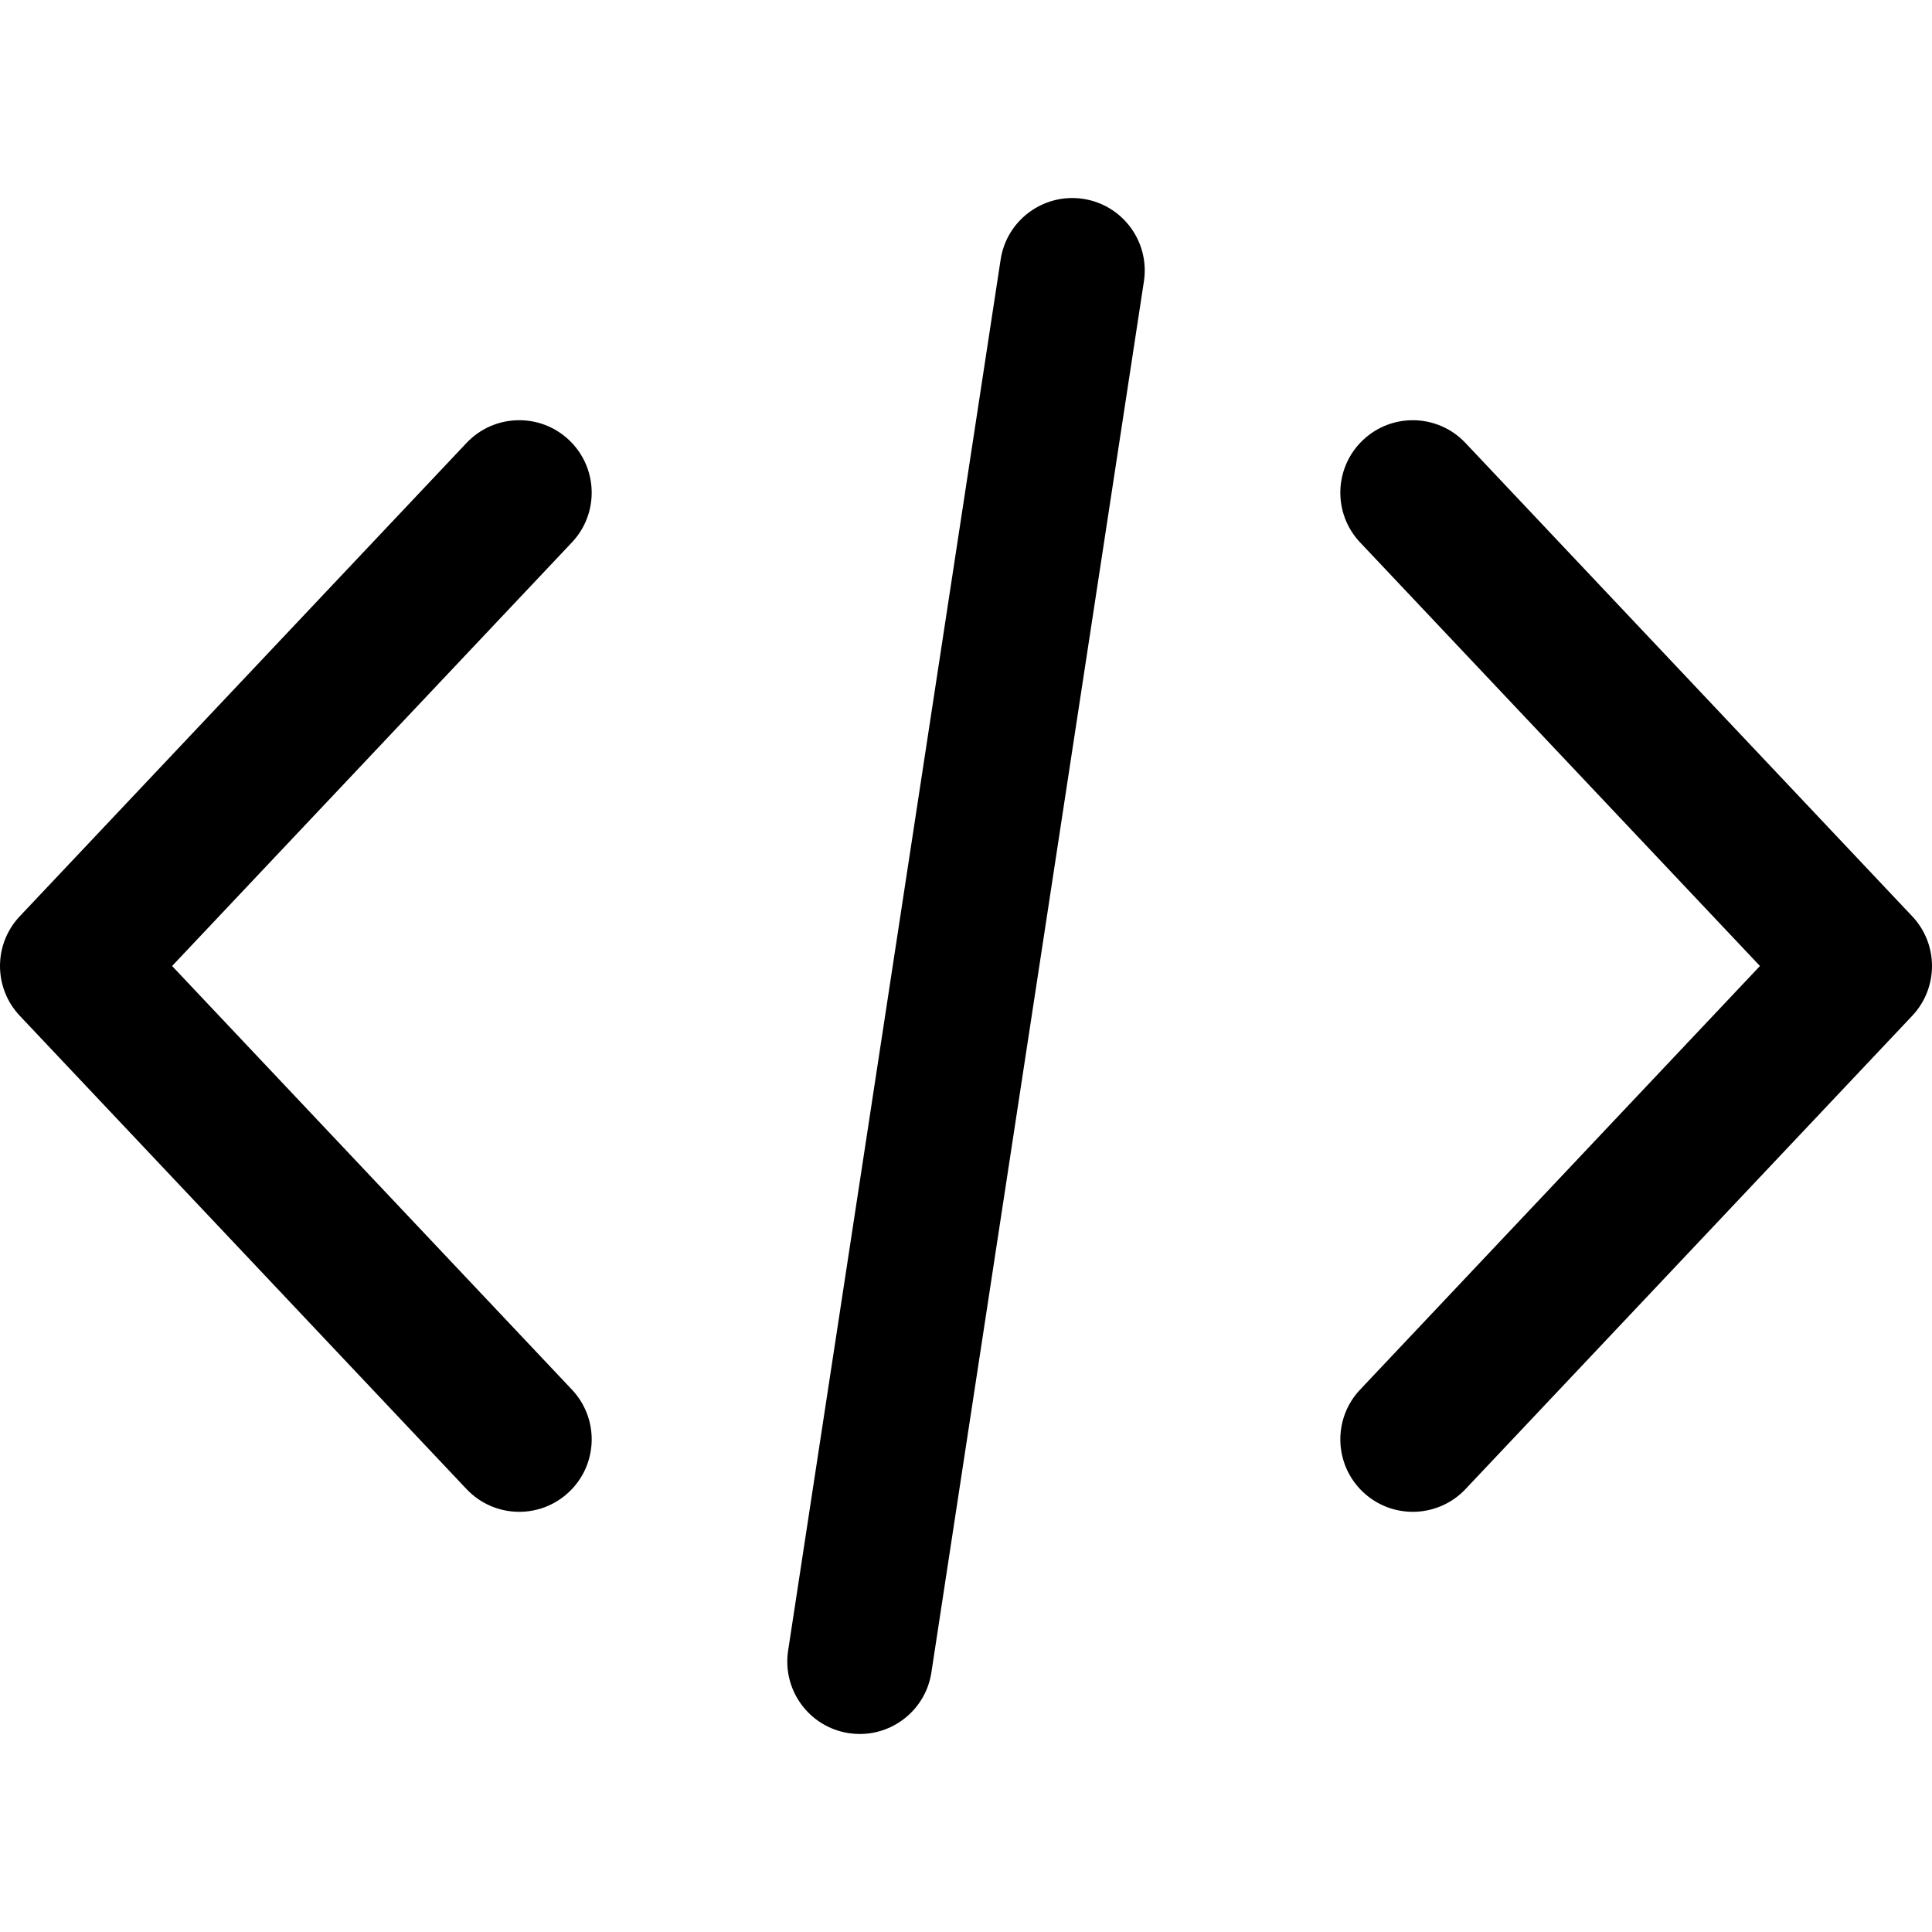
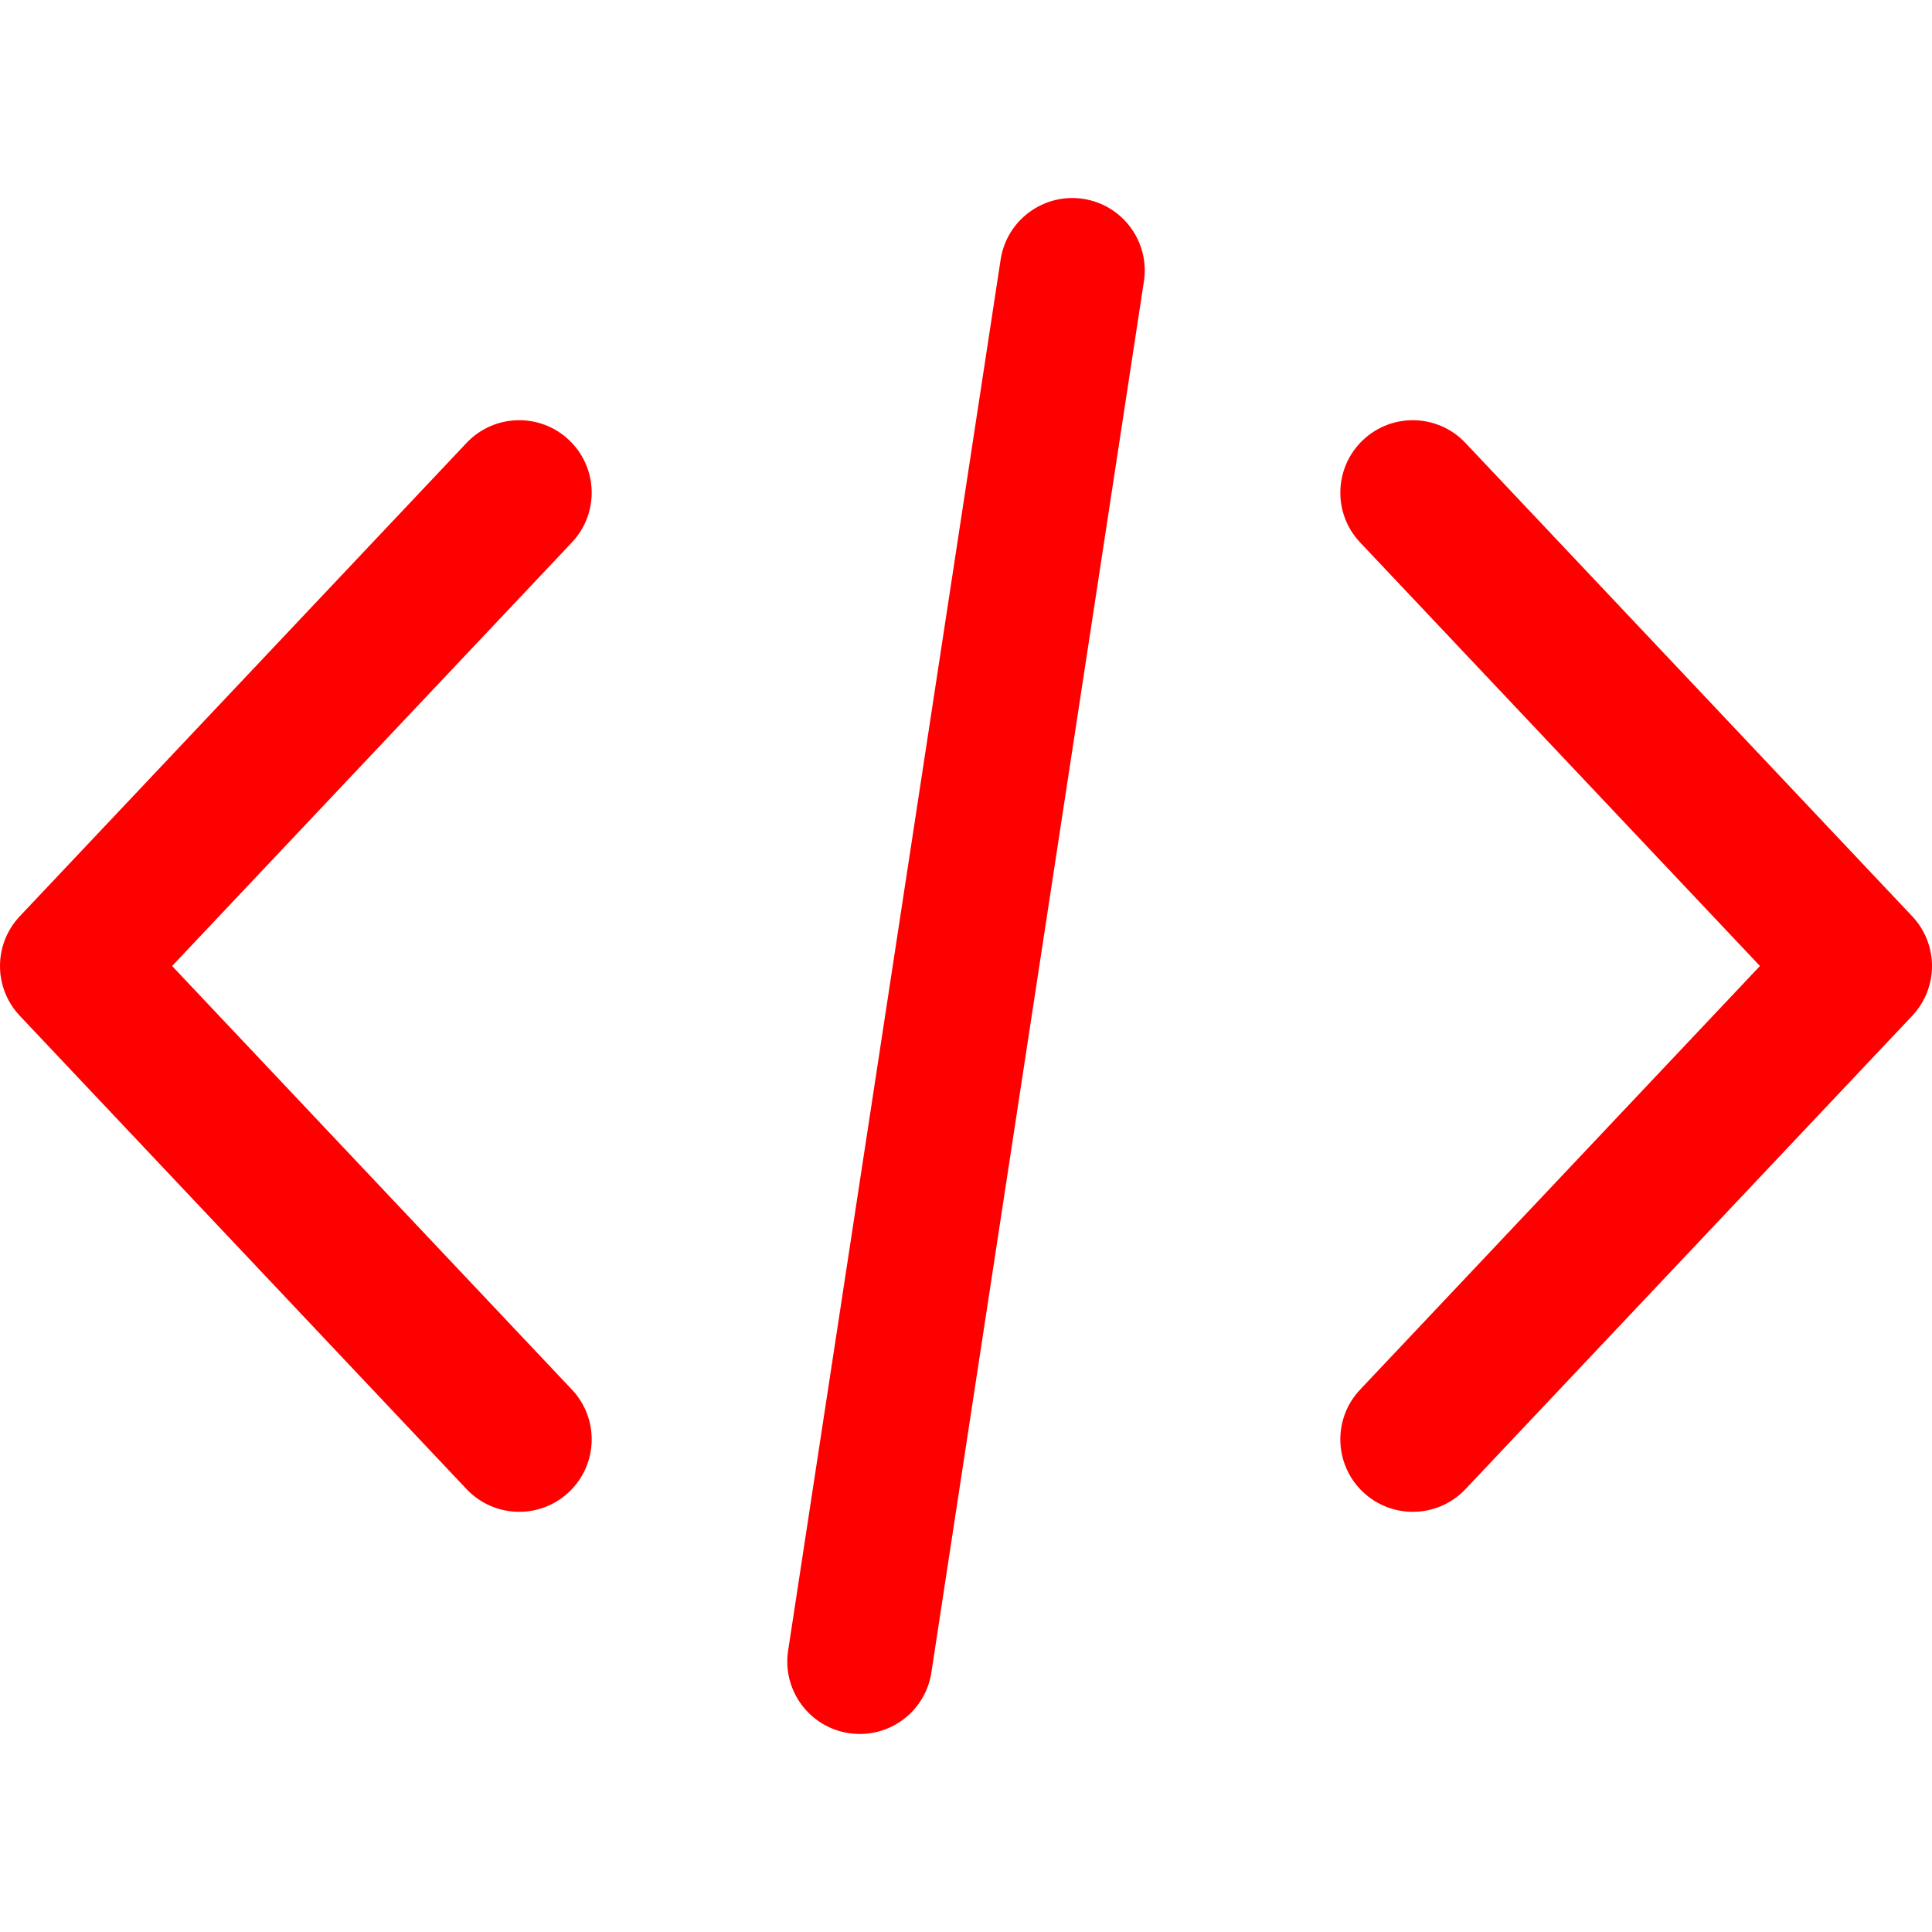
- <svg xmlns="http://www.w3.org/2000/svg" version="1.1" id="Capa_1" x="0px" y="0px" viewBox="0 0 511.997 511.997" style="enable-background:new 0 0 511.997 511.997;" xml:space="preserve">
+ <svg xmlns="http://www.w3.org/2000/svg" width="511.997" height="511.997">
  <g>
-     <g>
-       <path d="M506.76,242.828l-118.4-125.44c-7.277-7.718-19.424-8.07-27.142-0.787c-7.706,7.277-8.064,19.43-0.781,27.142    l105.965,112.256L360.437,368.268c-7.283,7.712-6.925,19.859,0.781,27.142c3.712,3.501,8.454,5.235,13.178,5.235    c5.101,0,10.195-2.022,13.965-6.01l118.4-125.446C513.742,261.785,513.742,250.226,506.76,242.828z" />
-     </g>
+     <rect fill="none" id="canvas_background" height="402" width="582" y="-1" x="-1" />
  </g>
  <g>
-     <g>
-       <path d="M151.566,368.262L45.608,255.999l105.958-112.262c7.277-7.712,6.925-19.866-0.787-27.142    c-7.706-7.277-19.866-6.925-27.142,0.787l-118.4,125.44c-6.982,7.398-6.982,18.963,0,26.362L123.643,394.63    c3.776,4,8.864,6.016,13.965,6.016c4.723,0,9.466-1.741,13.171-5.242C158.498,388.127,158.843,375.974,151.566,368.262z" />
+     <g id="svg_1">
+       <g id="svg_2">
+         <path fill="#ff0000" id="svg_3" d="m506.76,242.828l-118.4,-125.44c-7.277,-7.718 -19.424,-8.07 -27.142,-0.787c-7.706,7.277 -8.064,19.43 -0.781,27.142l105.965,112.256l-105.965,112.269c-7.283,7.712 -6.925,19.859 0.781,27.142c3.712,3.501 8.454,5.235 13.178,5.235c5.101,0 10.195,-2.022 13.965,-6.01l118.4,-125.446c6.981,-7.404 6.981,-18.963 -0.001,-26.361z" />
+       </g>
    </g>
+     <g id="svg_4">
+       <g id="svg_5">
+         <path fill="#ff0000" id="svg_6" d="m151.566,368.262l-105.958,-112.263l105.958,-112.262c7.277,-7.712 6.925,-19.866 -0.787,-27.142c-7.706,-7.277 -19.866,-6.925 -27.142,0.787l-118.4,125.44c-6.982,7.398 -6.982,18.963 0,26.362l118.406,125.446c3.776,4 8.864,6.016 13.965,6.016c4.723,0 9.466,-1.741 13.171,-5.242c7.719,-7.277 8.064,-19.43 0.787,-27.142z" />
+       </g>
+     </g>
+     <g id="svg_7">
+       <g id="svg_8">
+         <path fill="#ff0000" id="svg_9" d="m287.061,52.697c-10.477,-1.587 -20.282,5.606 -21.882,16.083l-56.32,368.64c-1.6,10.483 5.6,20.282 16.083,21.882c0.986,0.147 1.958,0.218 2.925,0.218c9.325,0 17.504,-6.803 18.957,-16.301l56.32,-368.64c1.6,-10.484 -5.6,-20.282 -16.083,-21.882z" />
+       </g>
+     </g>
+     <g id="svg_10" />
+     <g id="svg_11" />
+     <g id="svg_12" />
+     <g id="svg_13" />
+     <g id="svg_14" />
+     <g id="svg_15" />
+     <g id="svg_16" />
+     <g id="svg_17" />
+     <g id="svg_18" />
+     <g id="svg_19" />
+     <g id="svg_20" />
+     <g id="svg_21" />
+     <g id="svg_22" />
+     <g id="svg_23" />
+     <g id="svg_24" />
  </g>
-   <g>
-     <g>
-       <path d="M287.061,52.697c-10.477-1.587-20.282,5.606-21.882,16.083l-56.32,368.64c-1.6,10.483,5.6,20.282,16.083,21.882    c0.986,0.147,1.958,0.218,2.925,0.218c9.325,0,17.504-6.803,18.957-16.301l56.32-368.64    C304.744,64.095,297.544,54.297,287.061,52.697z" />
-     </g>
-   </g>
-   <g>
- </g>
-   <g>
- </g>
-   <g>
- </g>
-   <g>
- </g>
-   <g>
- </g>
-   <g>
- </g>
-   <g>
- </g>
-   <g>
- </g>
-   <g>
- </g>
-   <g>
- </g>
-   <g>
- </g>
-   <g>
- </g>
-   <g>
- </g>
-   <g>
- </g>
-   <g>
- </g>
</svg>
